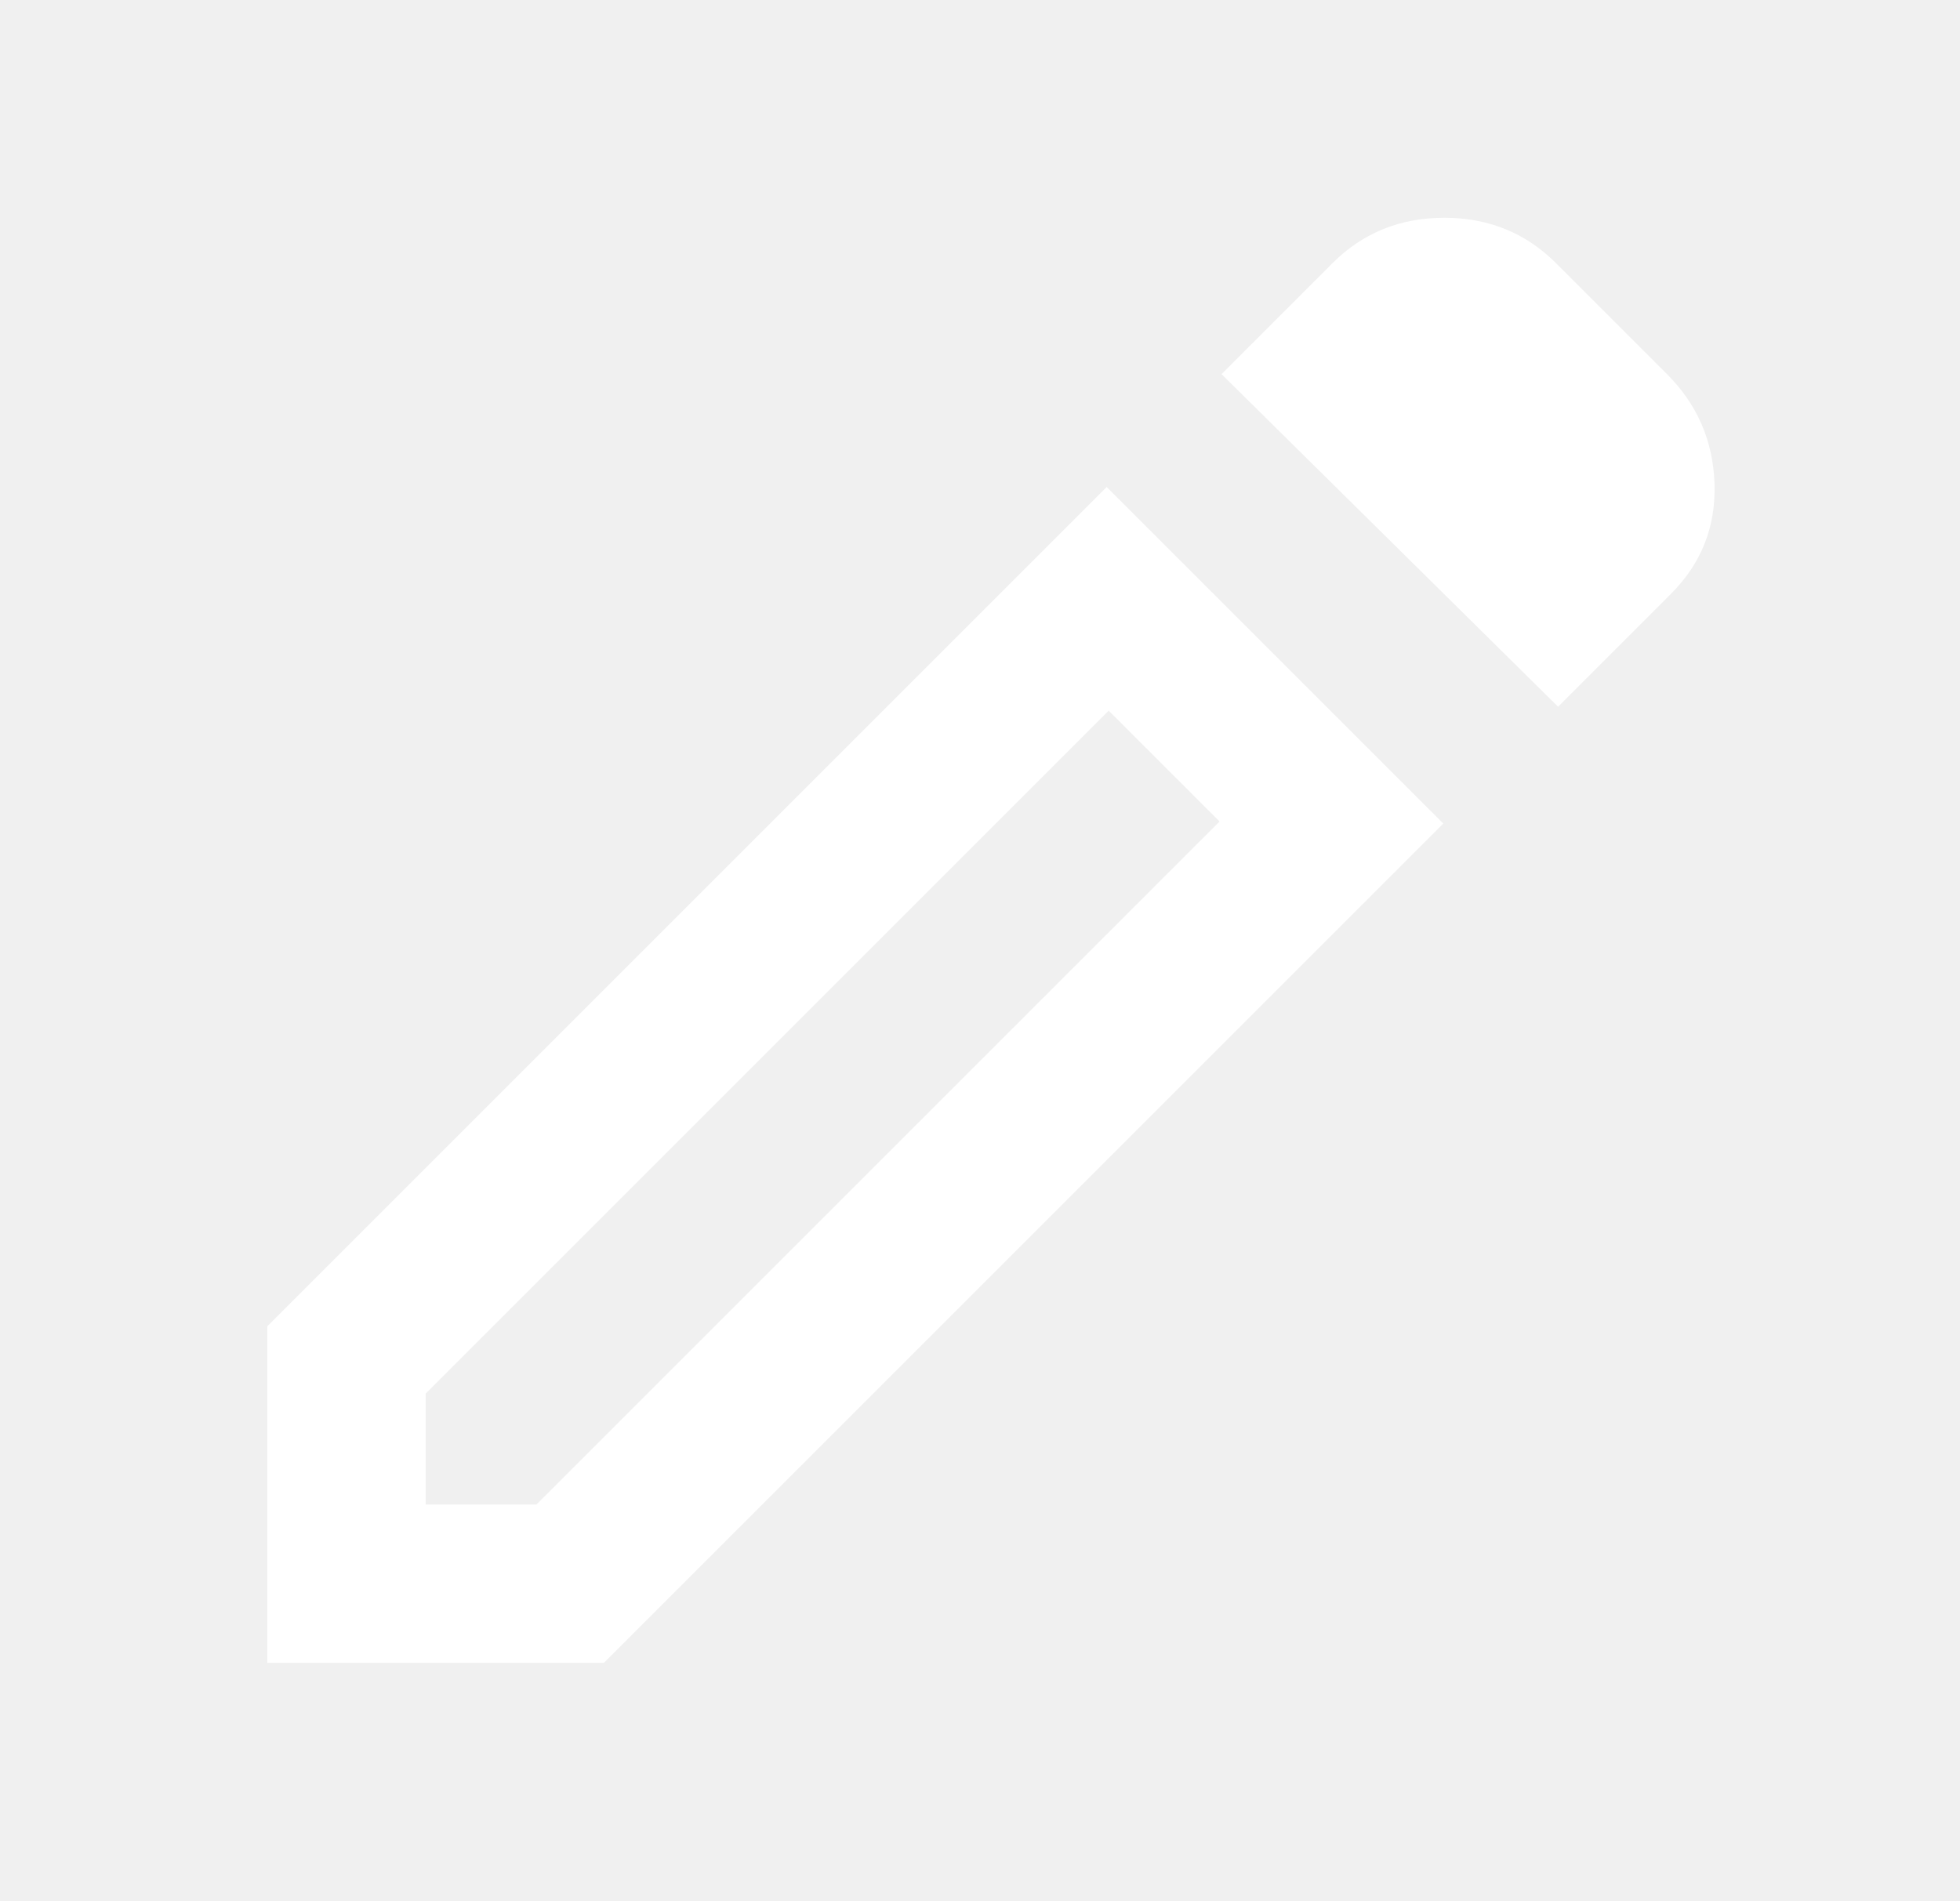
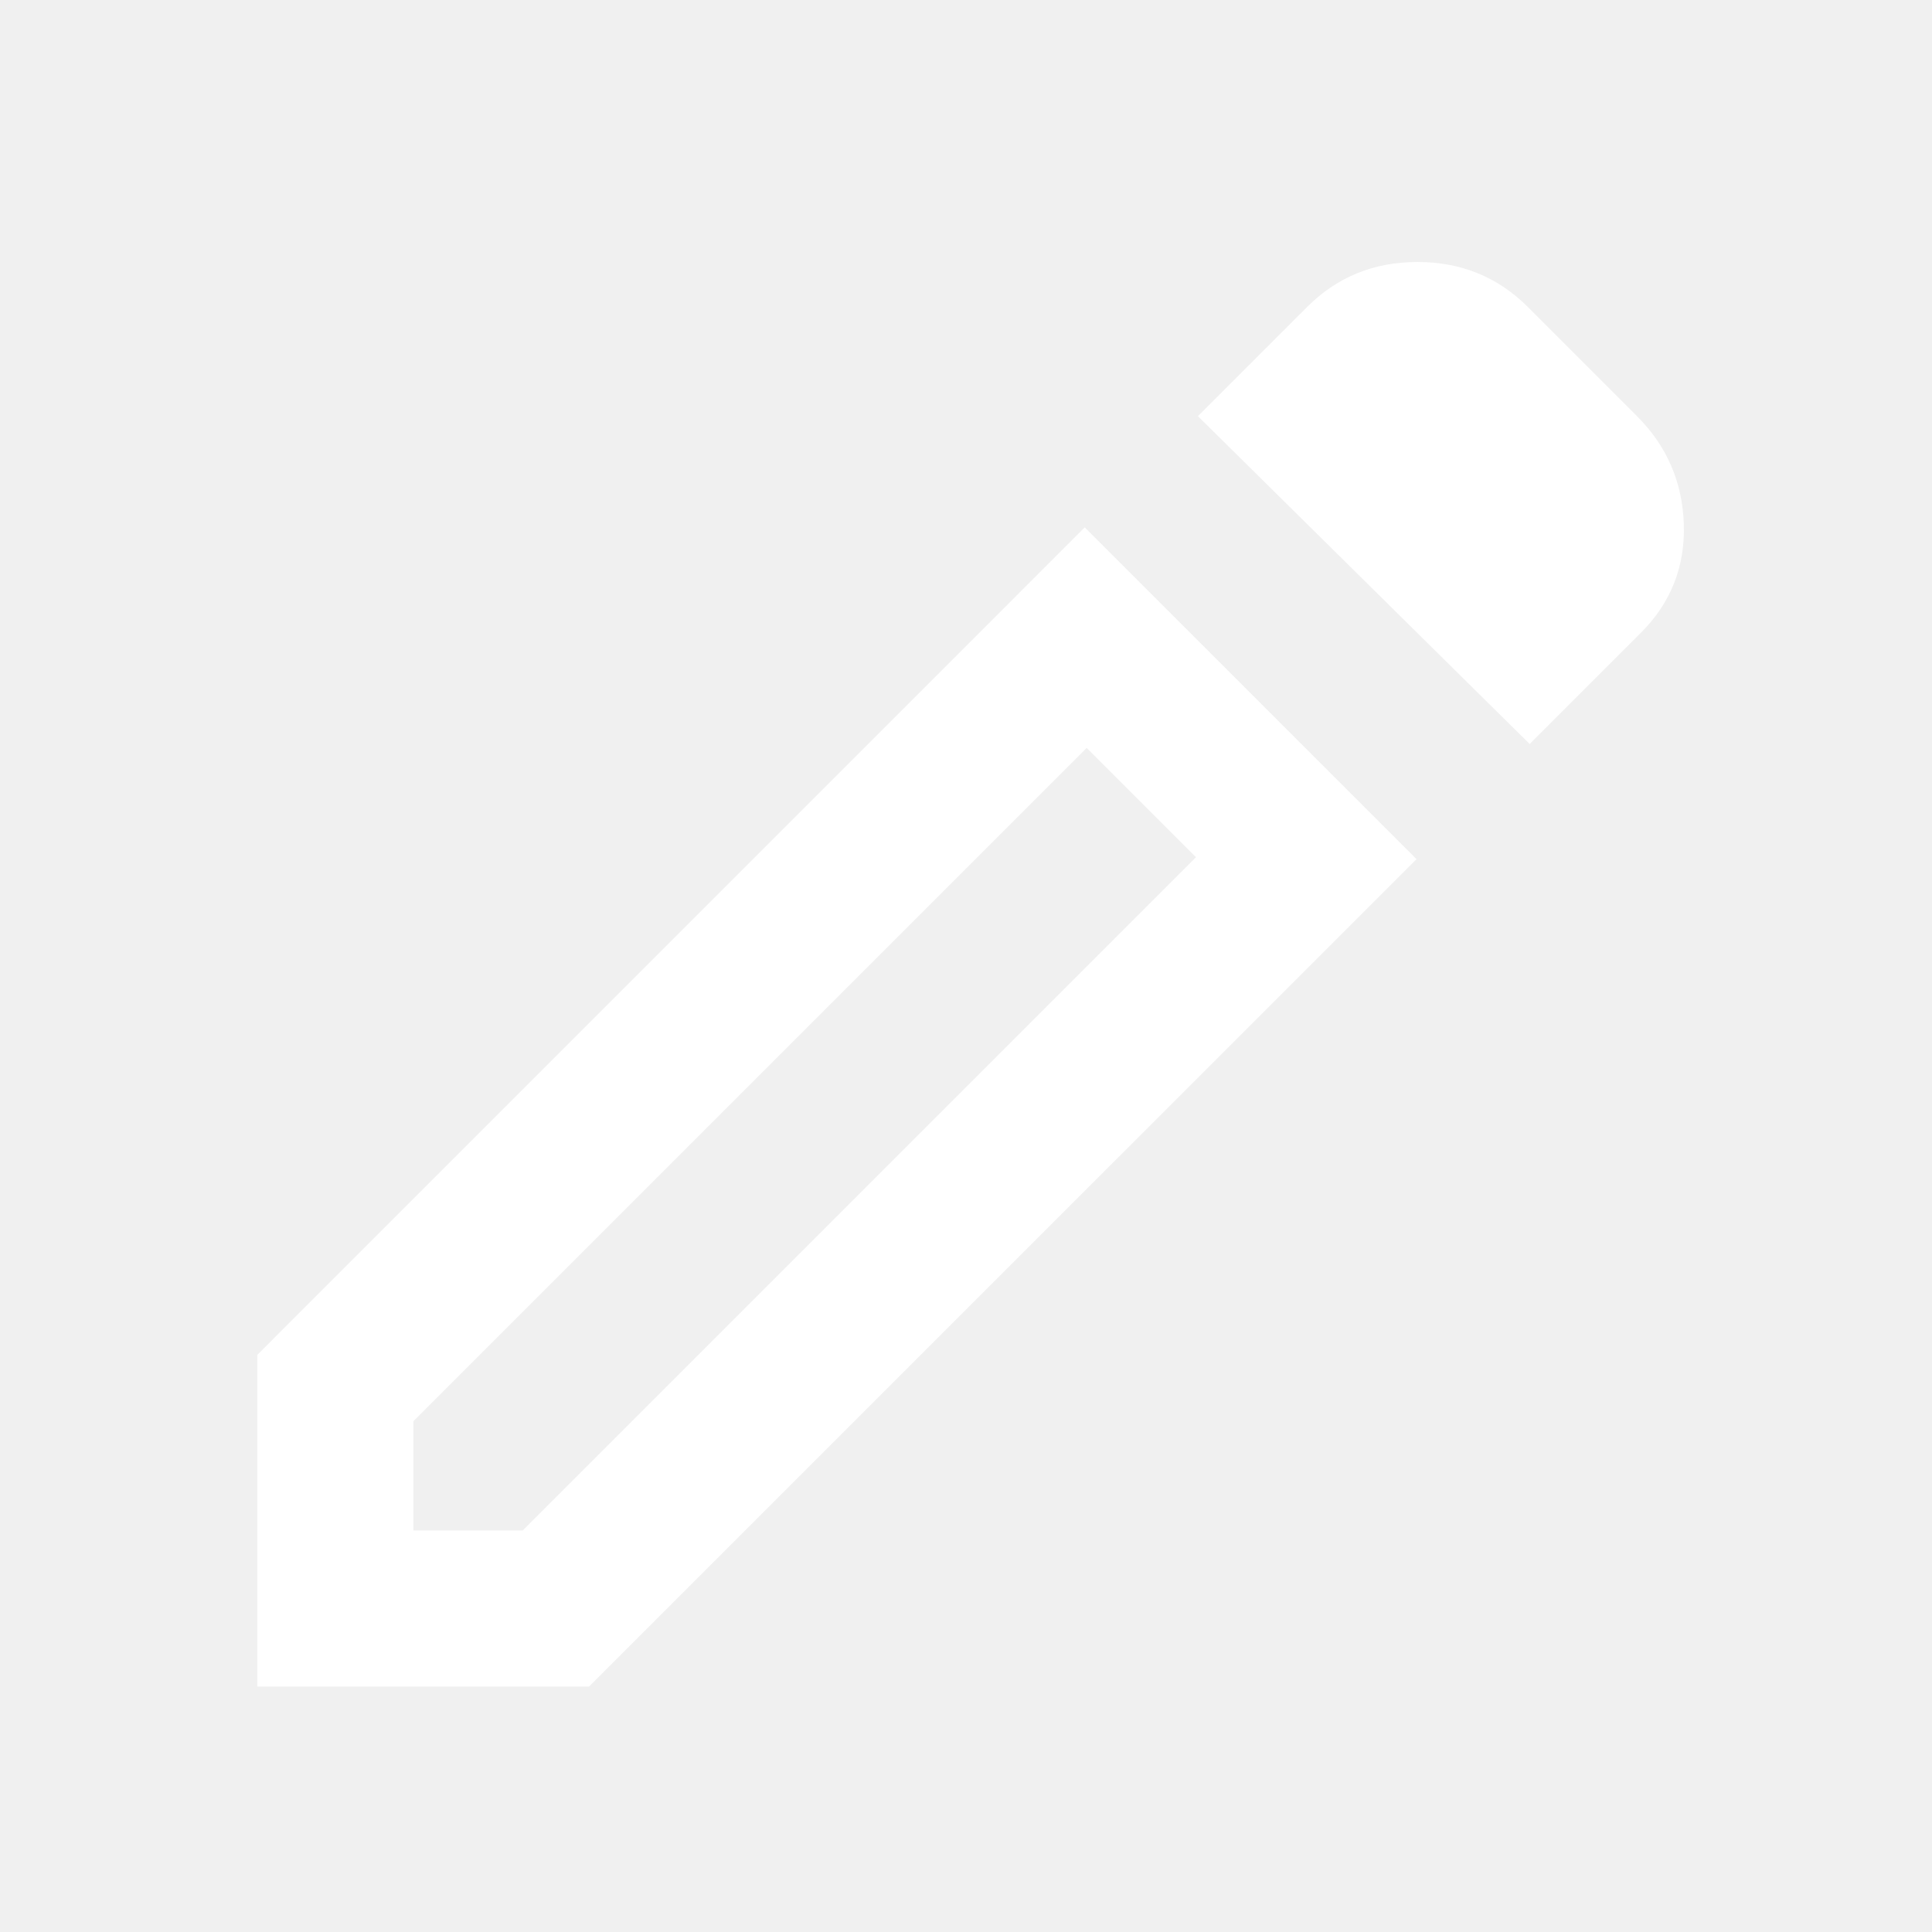
- <svg xmlns="http://www.w3.org/2000/svg" width="33" height="32" viewBox="0 0 33 32" fill="none">
-   <mask id="mask0_273194_6056" style="mask-type:alpha" maskUnits="userSpaceOnUse" x="0" y="0" width="33" height="32">
-     <rect x="0.5" width="32" height="32" fill="#D9D9D9" />
+ <svg xmlns="http://www.w3.org/2000/svg" width="33" height="33" viewBox="0 0 33 33" fill="none">
+   <mask id="mask0_75592_8416" style="mask-type:alpha" maskUnits="userSpaceOnUse" x="0" y="0" width="33" height="33">
+     <rect x="0.395" y="0.808" width="32" height="32" fill="#D9D9D9" />
  </mask>
-   <g mask="url(#mask0_273194_6056)">
-     <path d="M7.167 25.333H9.033L20.533 13.833L18.667 11.966L7.167 23.466V25.333ZM26.233 11.9L20.567 6.3L22.433 4.433C22.944 3.922 23.572 3.667 24.317 3.667C25.061 3.667 25.689 3.922 26.2 4.433L28.067 6.3C28.578 6.811 28.844 7.428 28.867 8.15C28.889 8.872 28.644 9.489 28.133 10L26.233 11.9ZM24.3 13.867L10.167 28H4.5V22.333L18.633 8.2L24.3 13.867Z" fill="white" />
+   <g mask="url(#mask0_75592_8416)">
+     <path d="M7.061 26.142H8.928L20.428 14.642L18.561 12.775L7.061 24.275V26.142ZM26.128 12.708L20.461 7.108L22.328 5.242C22.839 4.731 23.467 4.475 24.211 4.475C24.956 4.475 25.583 4.731 26.095 5.242L27.961 7.108C28.472 7.62 28.739 8.236 28.761 8.958C28.783 9.681 28.539 10.297 28.028 10.808L26.128 12.708ZM24.195 14.675L10.061 28.808H4.395V23.142L18.528 9.008L24.195 14.675Z" fill="white" />
  </g>
</svg>
